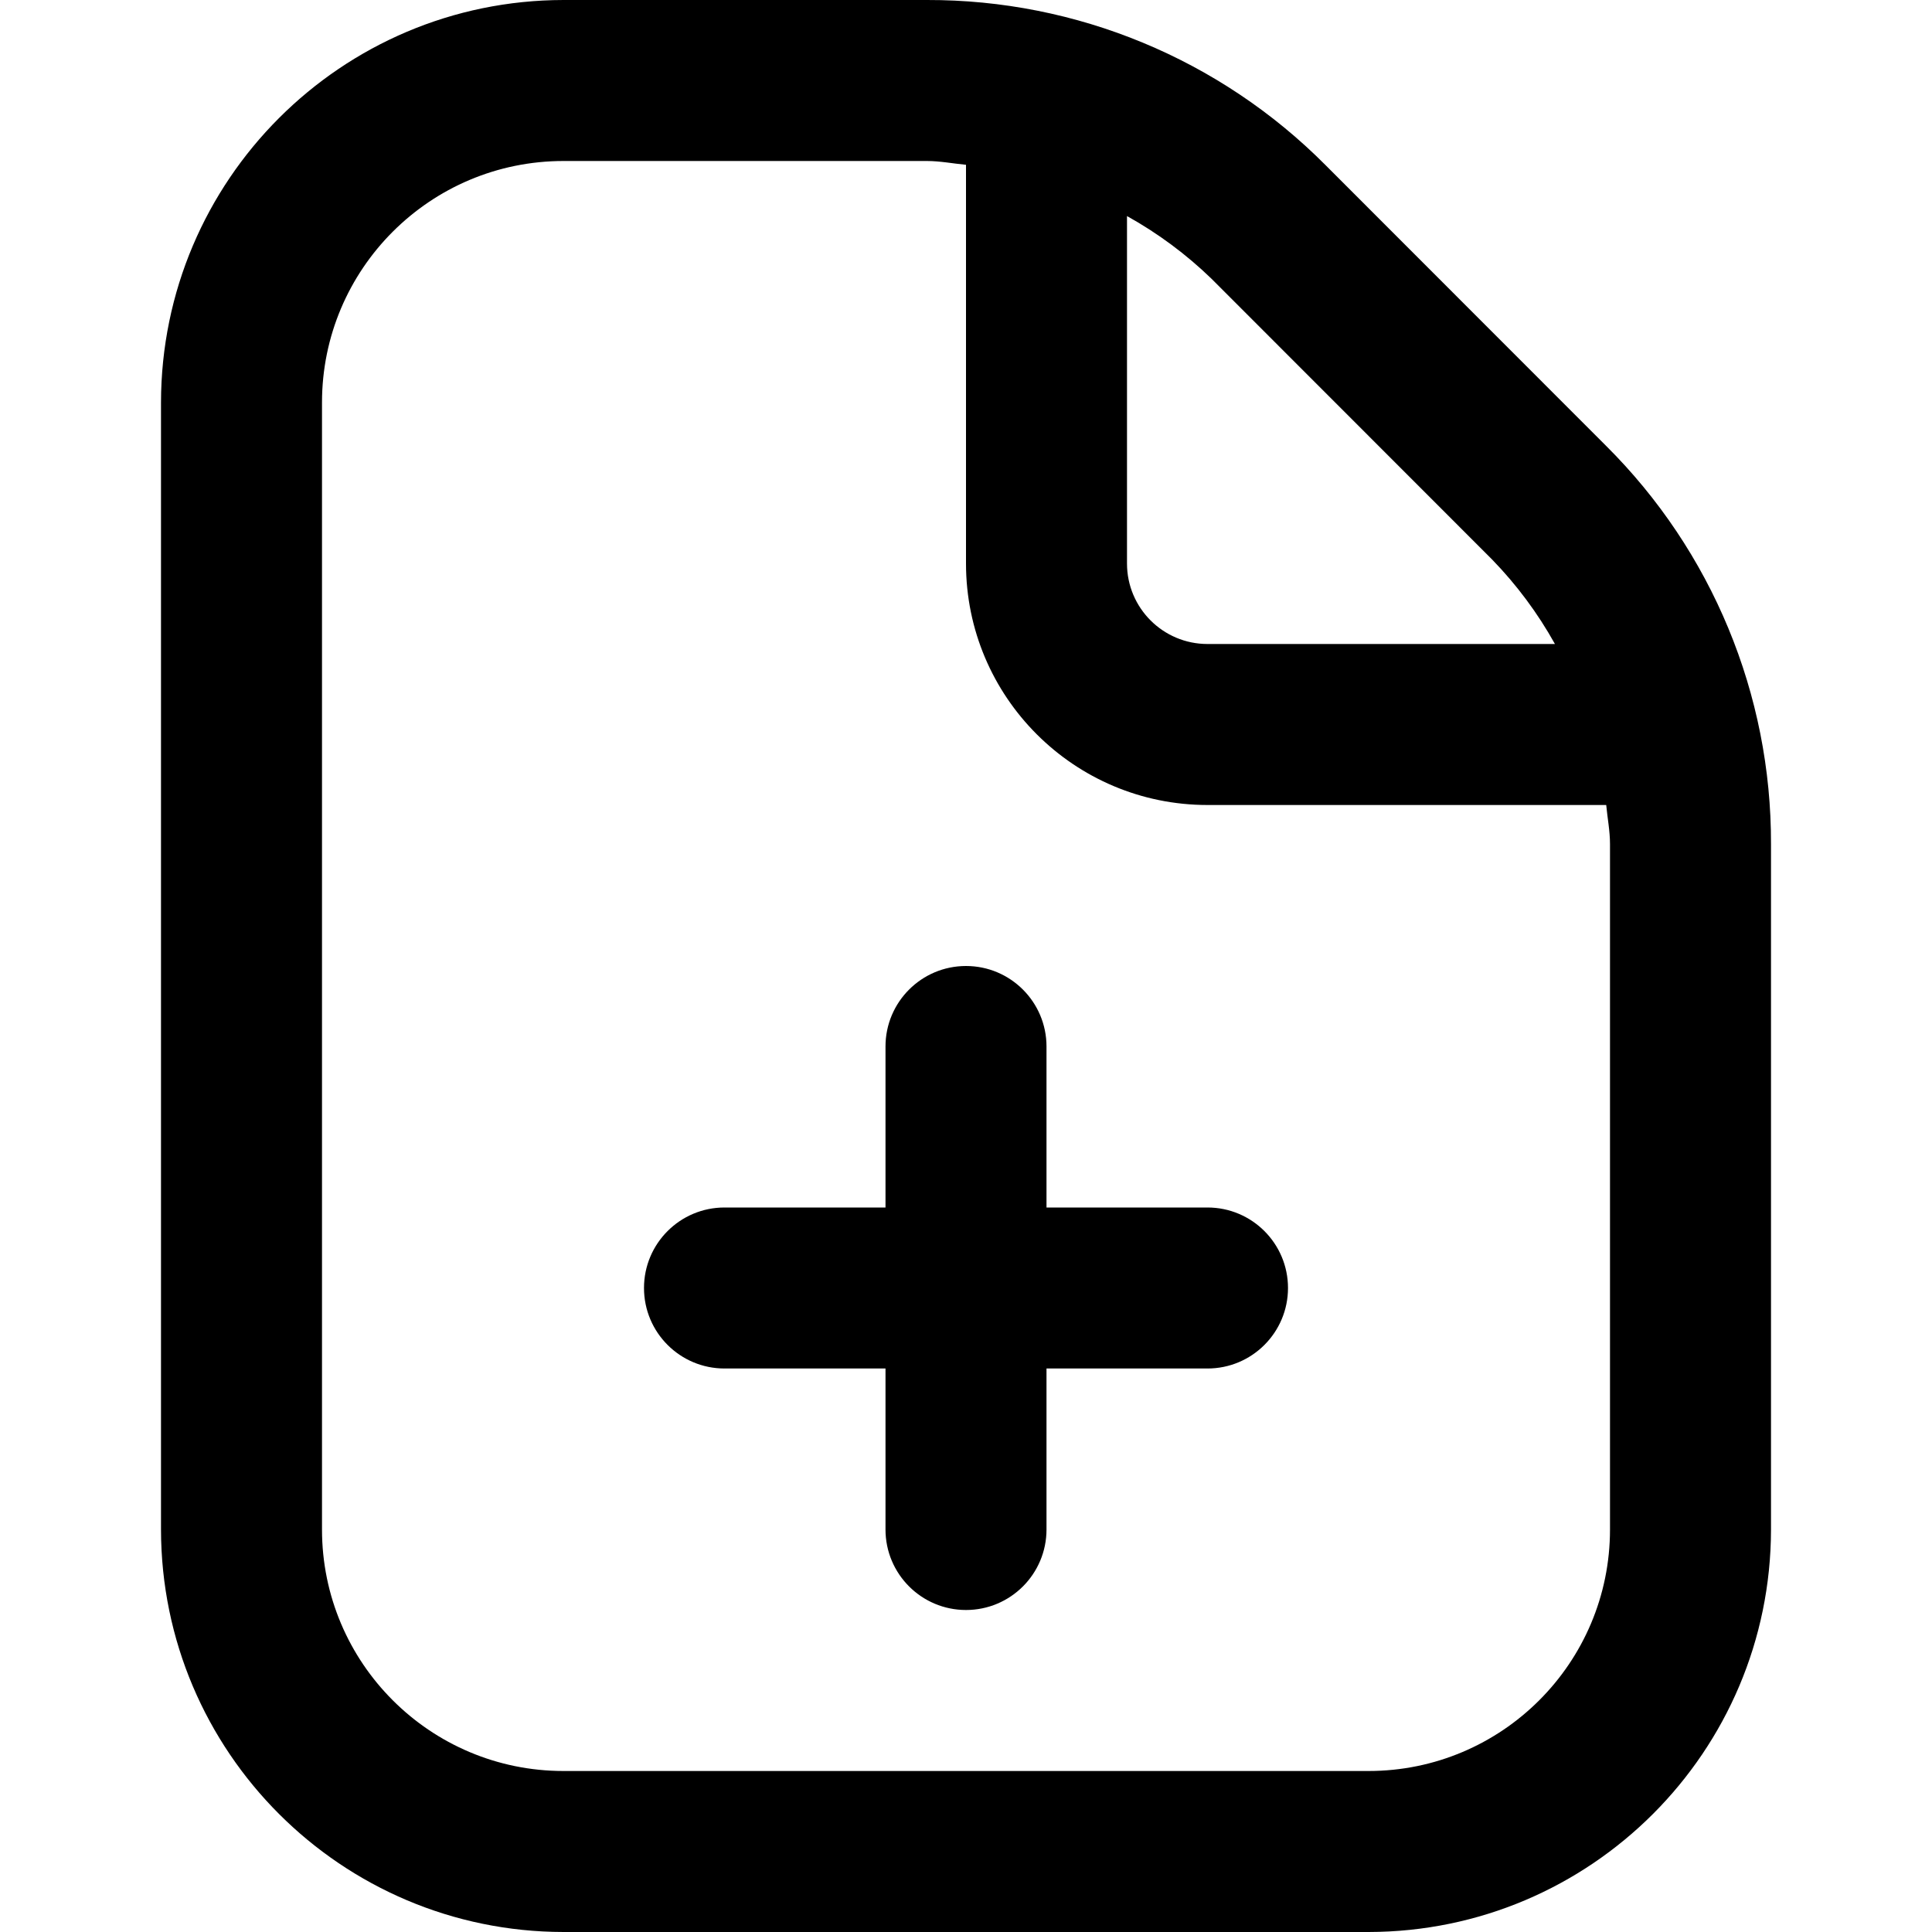
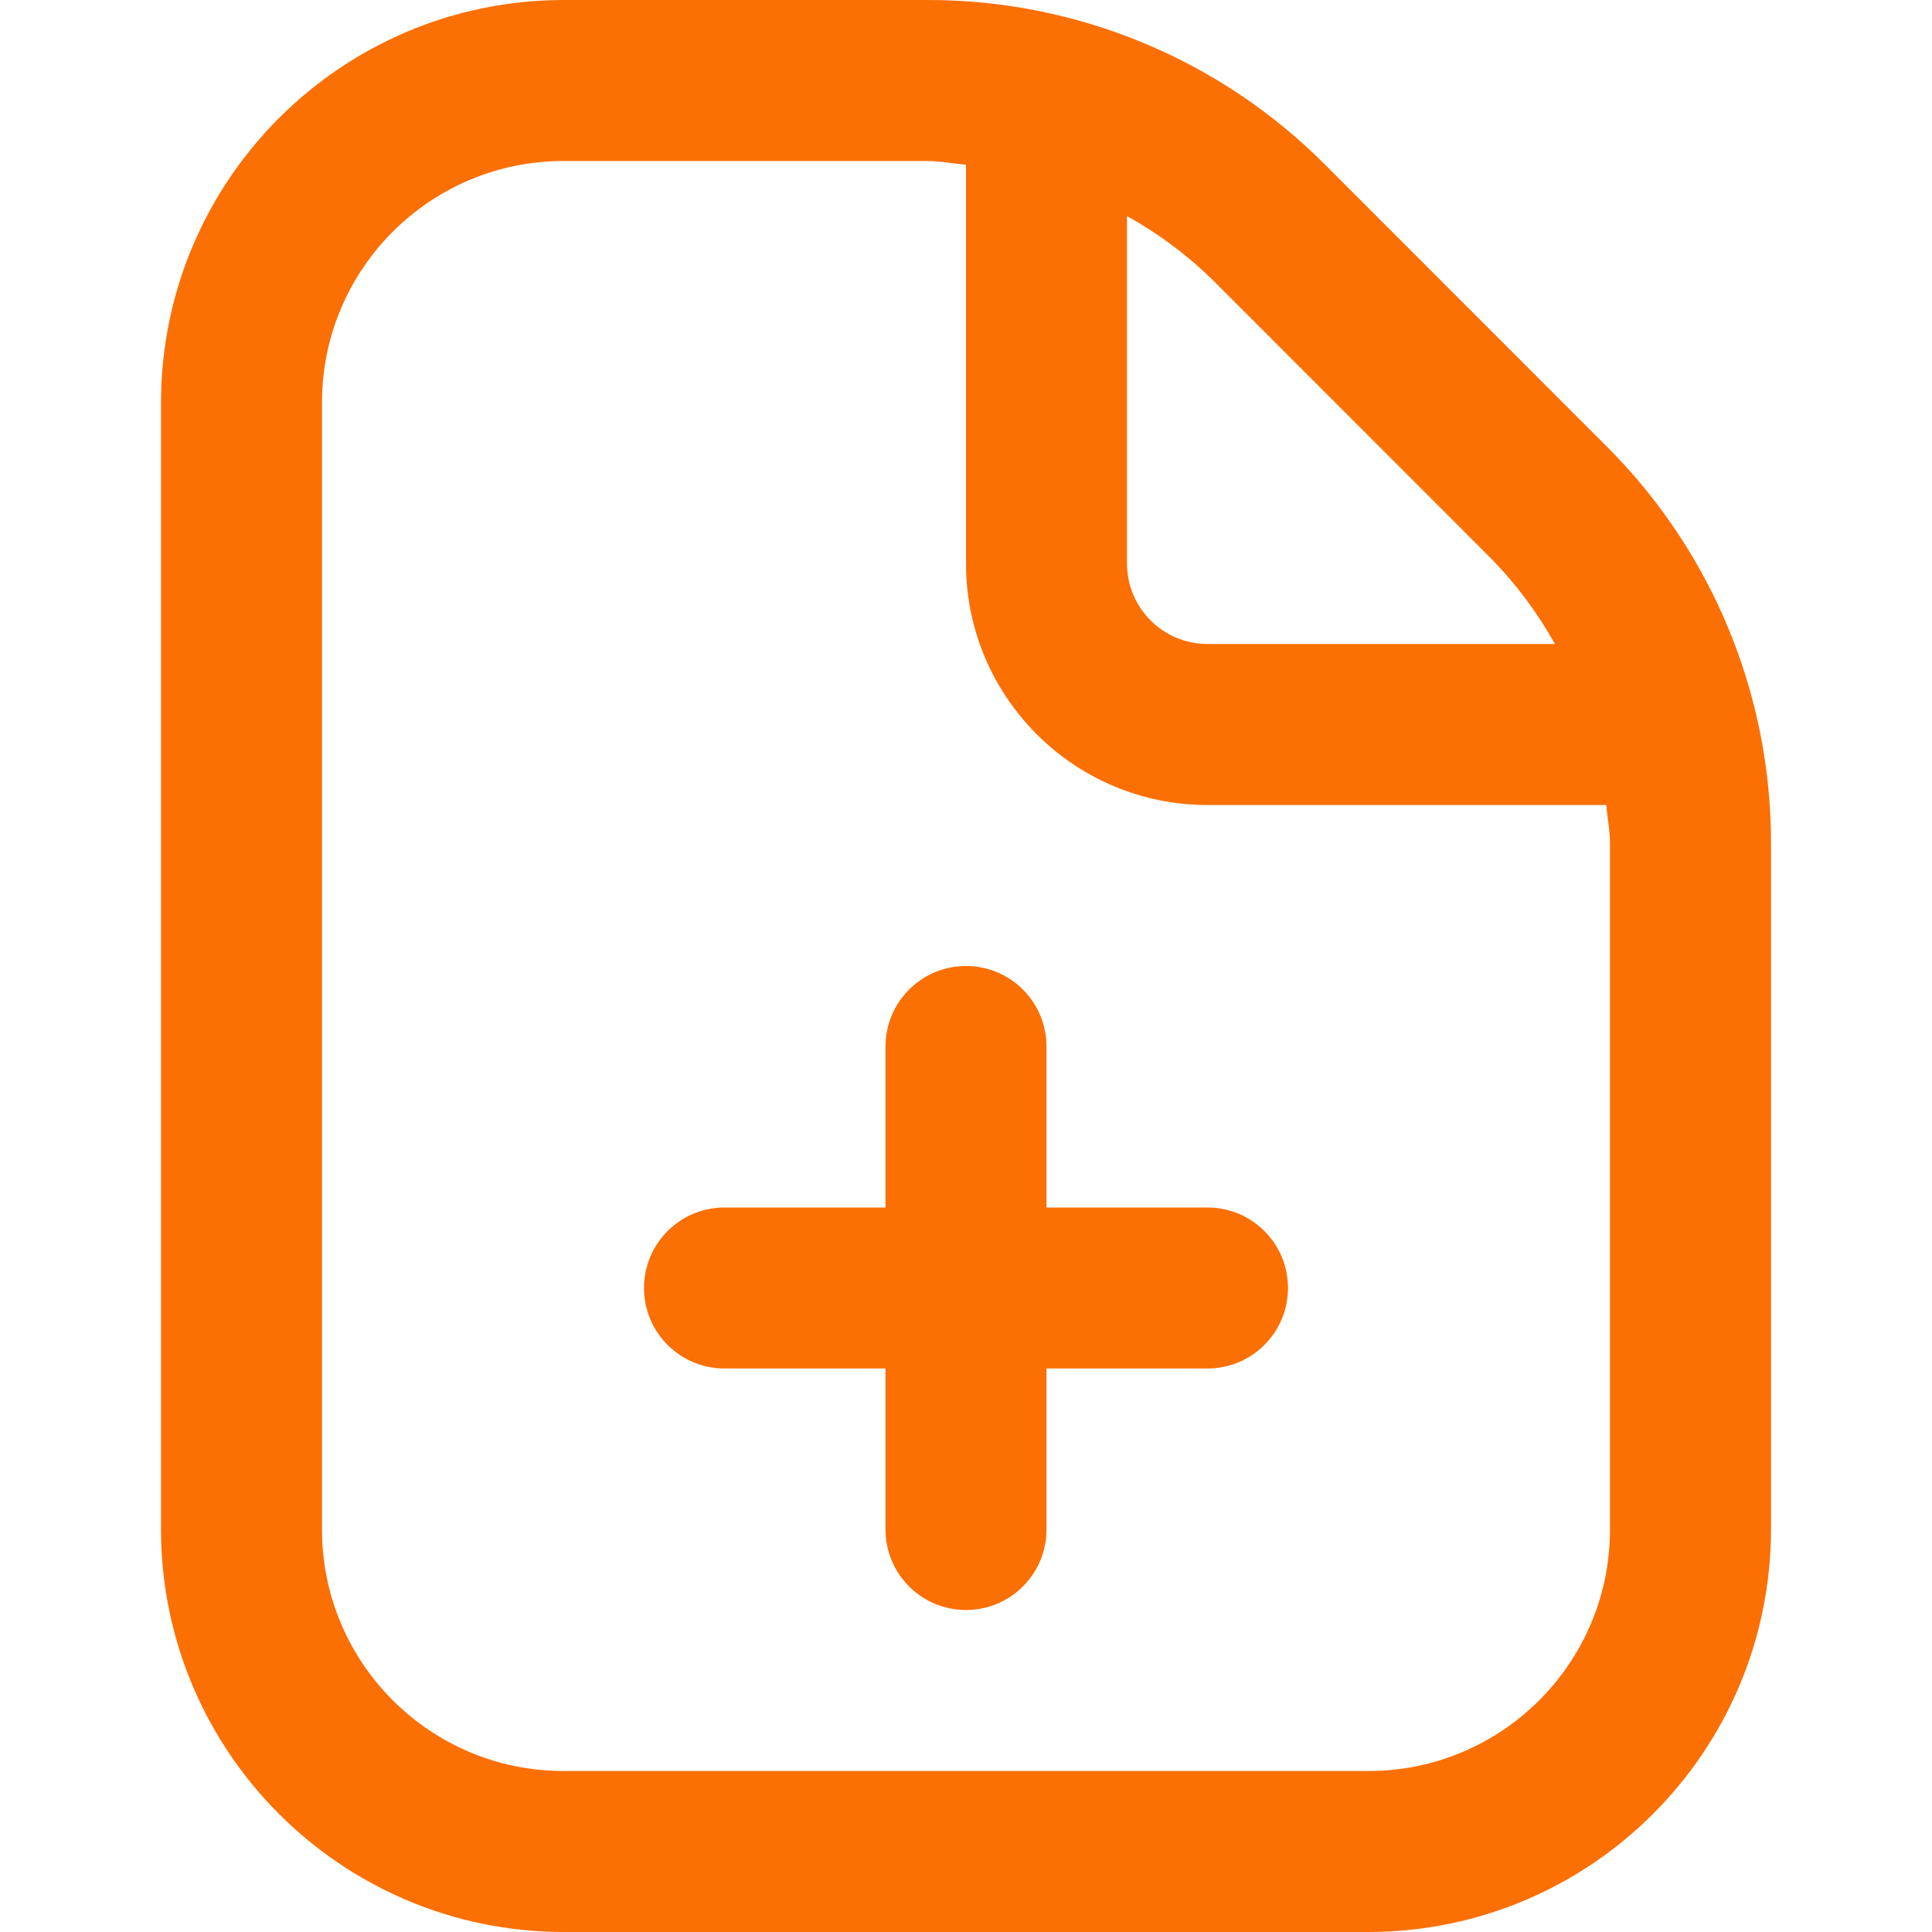
- <svg xmlns="http://www.w3.org/2000/svg" id="Layer_1" width="96" height="96" viewBox="0 0 24 24" data-name="Layer 1">
+ <svg xmlns="http://www.w3.org/2000/svg" style="fill: #fc6f03" id="Layer_1" width="96" height="96" viewBox="0 0 24 24" data-name="Layer 1">
  <path d="m16 16a1 1 0 0 1 -1 1h-2v2a1 1 0 0 1 -2 0v-2h-2a1 1 0 0 1 0-2h2v-2a1 1 0 0 1 2 0v2h2a1 1 0 0 1 1 1zm6-5.515v8.515a5.006 5.006 0 0 1 -5 5h-10a5.006 5.006 0 0 1 -5-5v-14a5.006 5.006 0 0 1 5-5h4.515a6.958 6.958 0 0 1 4.95 2.05l3.484 3.486a6.951 6.951 0 0 1 2.051 4.949zm-6.949-7.021a5.01 5.01 0 0 0 -1.051-.78v4.316a1 1 0 0 0 1 1h4.316a4.983 4.983 0 0 0 -.781-1.05zm4.949 7.021c0-.165-.032-.323-.047-.485h-4.953a3 3 0 0 1 -3-3v-4.953c-.162-.015-.321-.047-.485-.047h-4.515a3 3 0 0 0 -3 3v14a3 3 0 0 0 3 3h10a3 3 0 0 0 3-3z" />
</svg>
